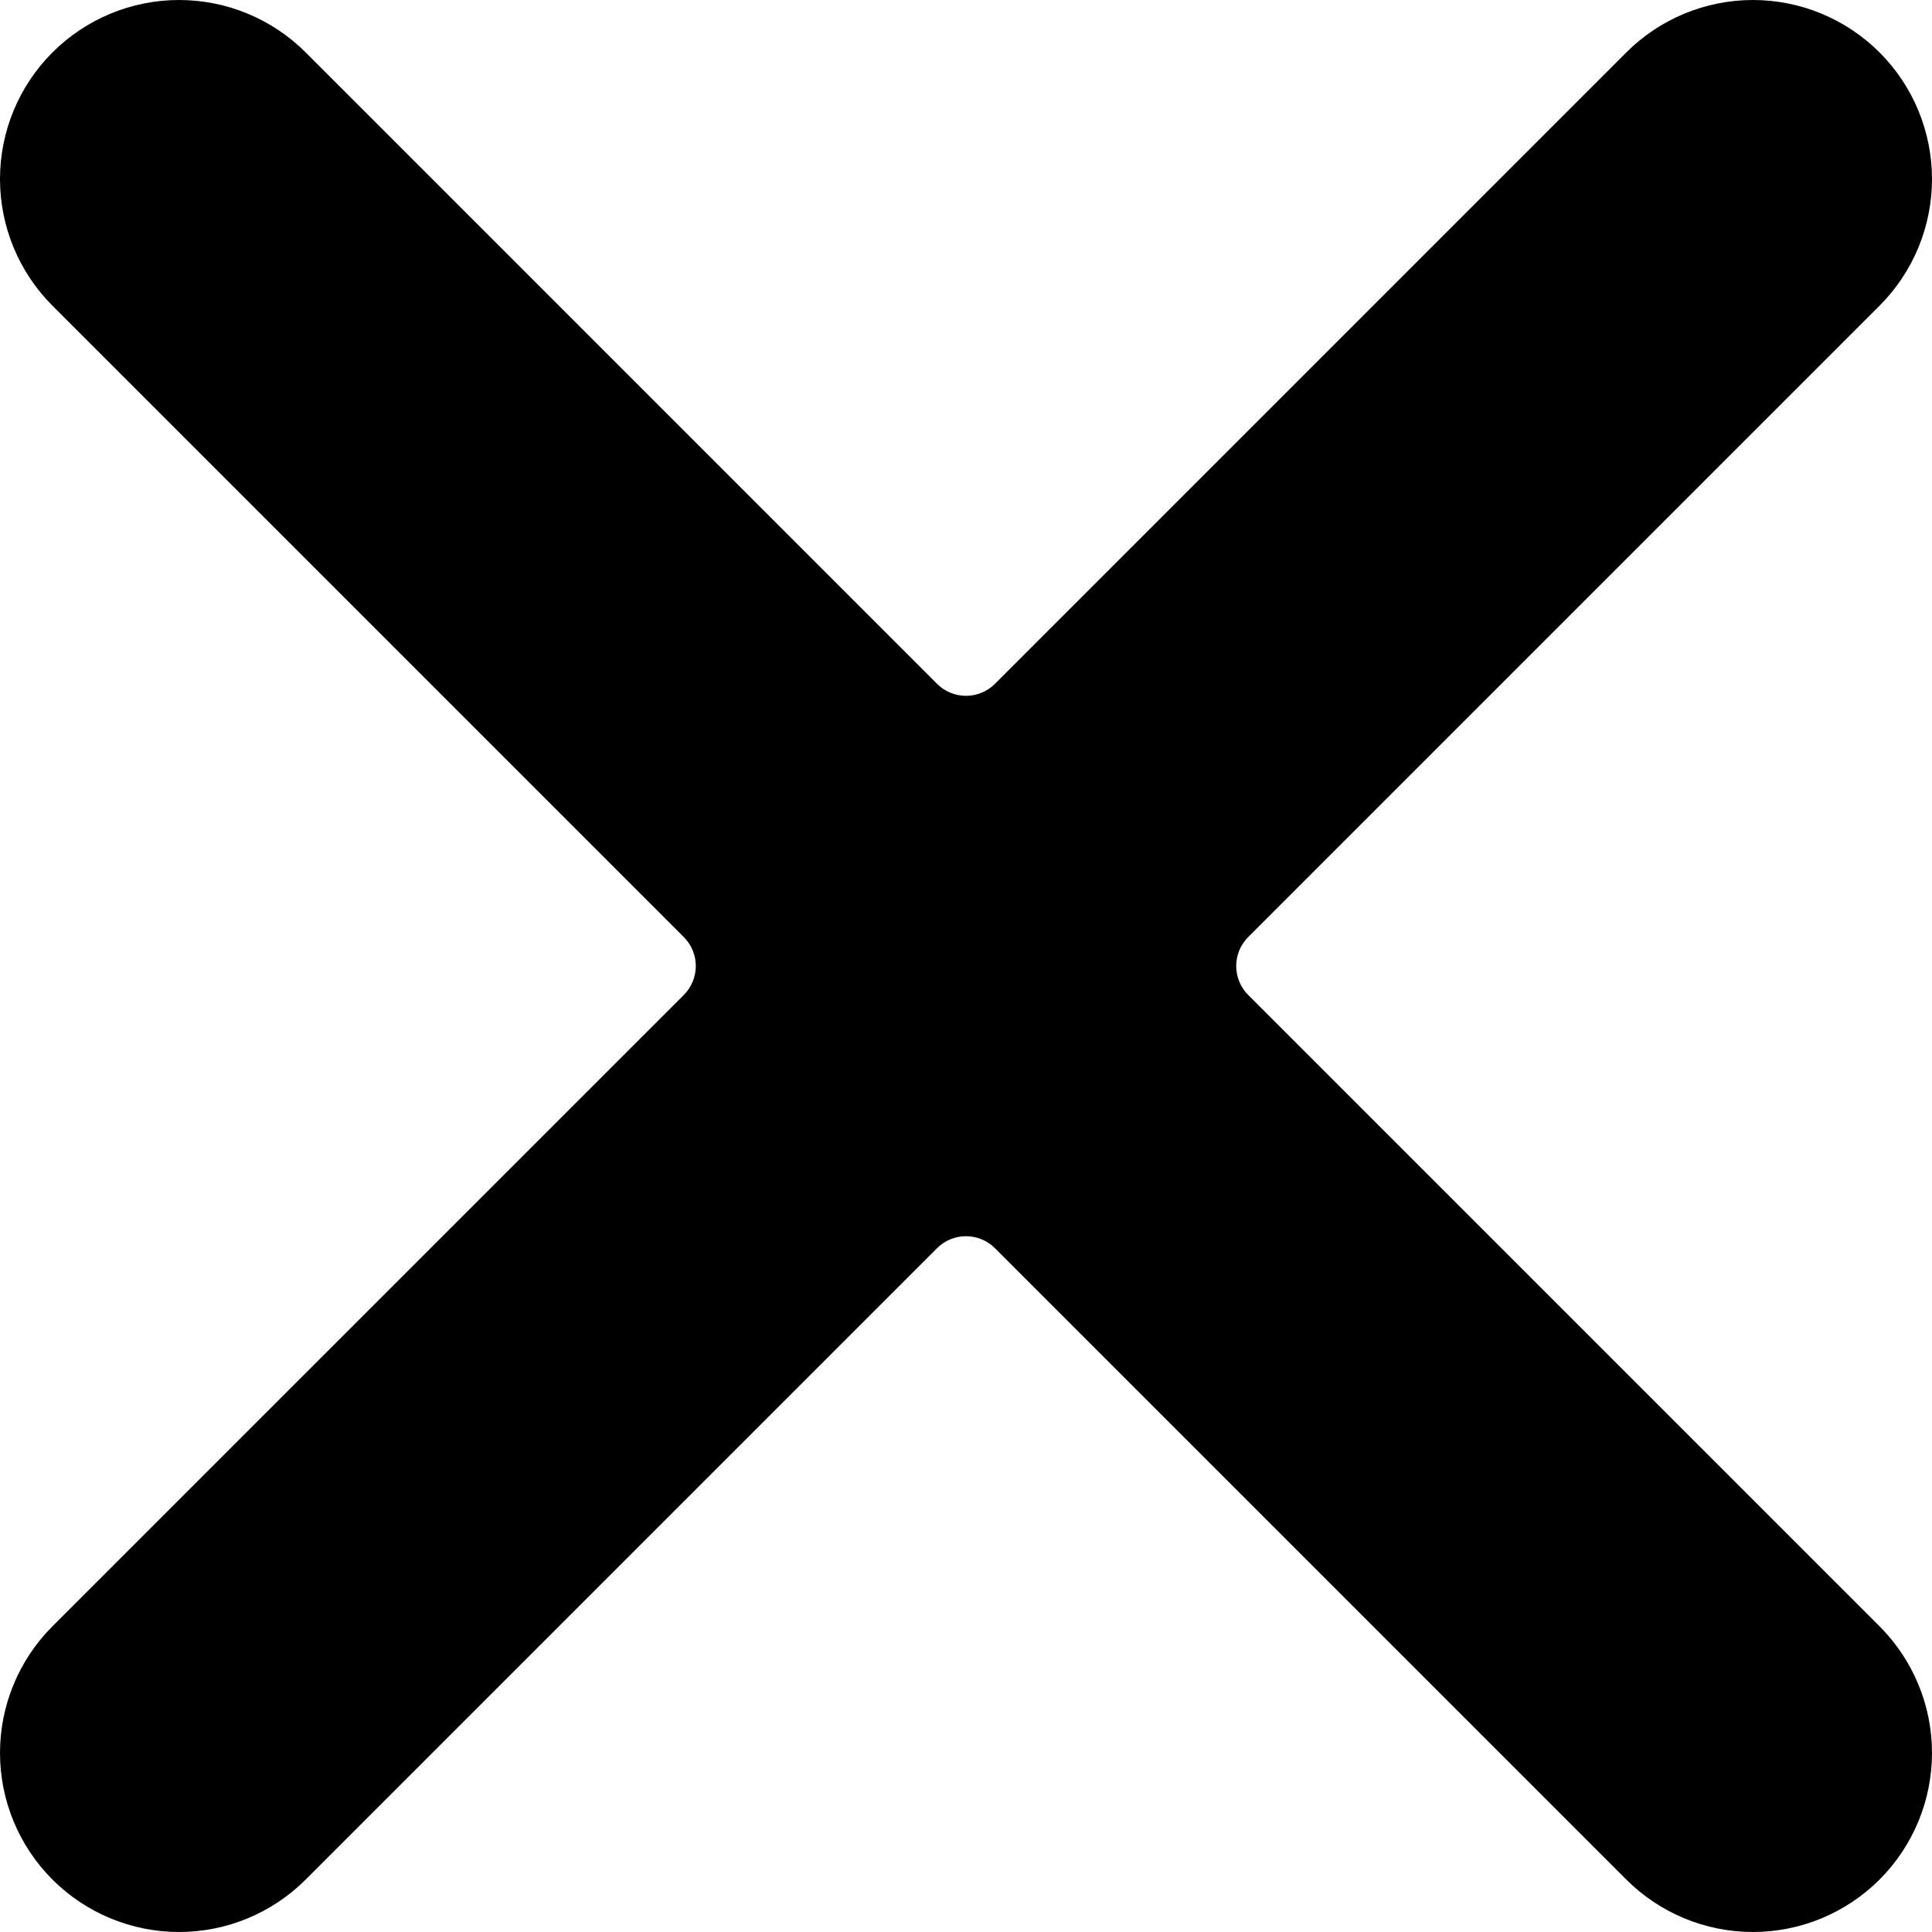
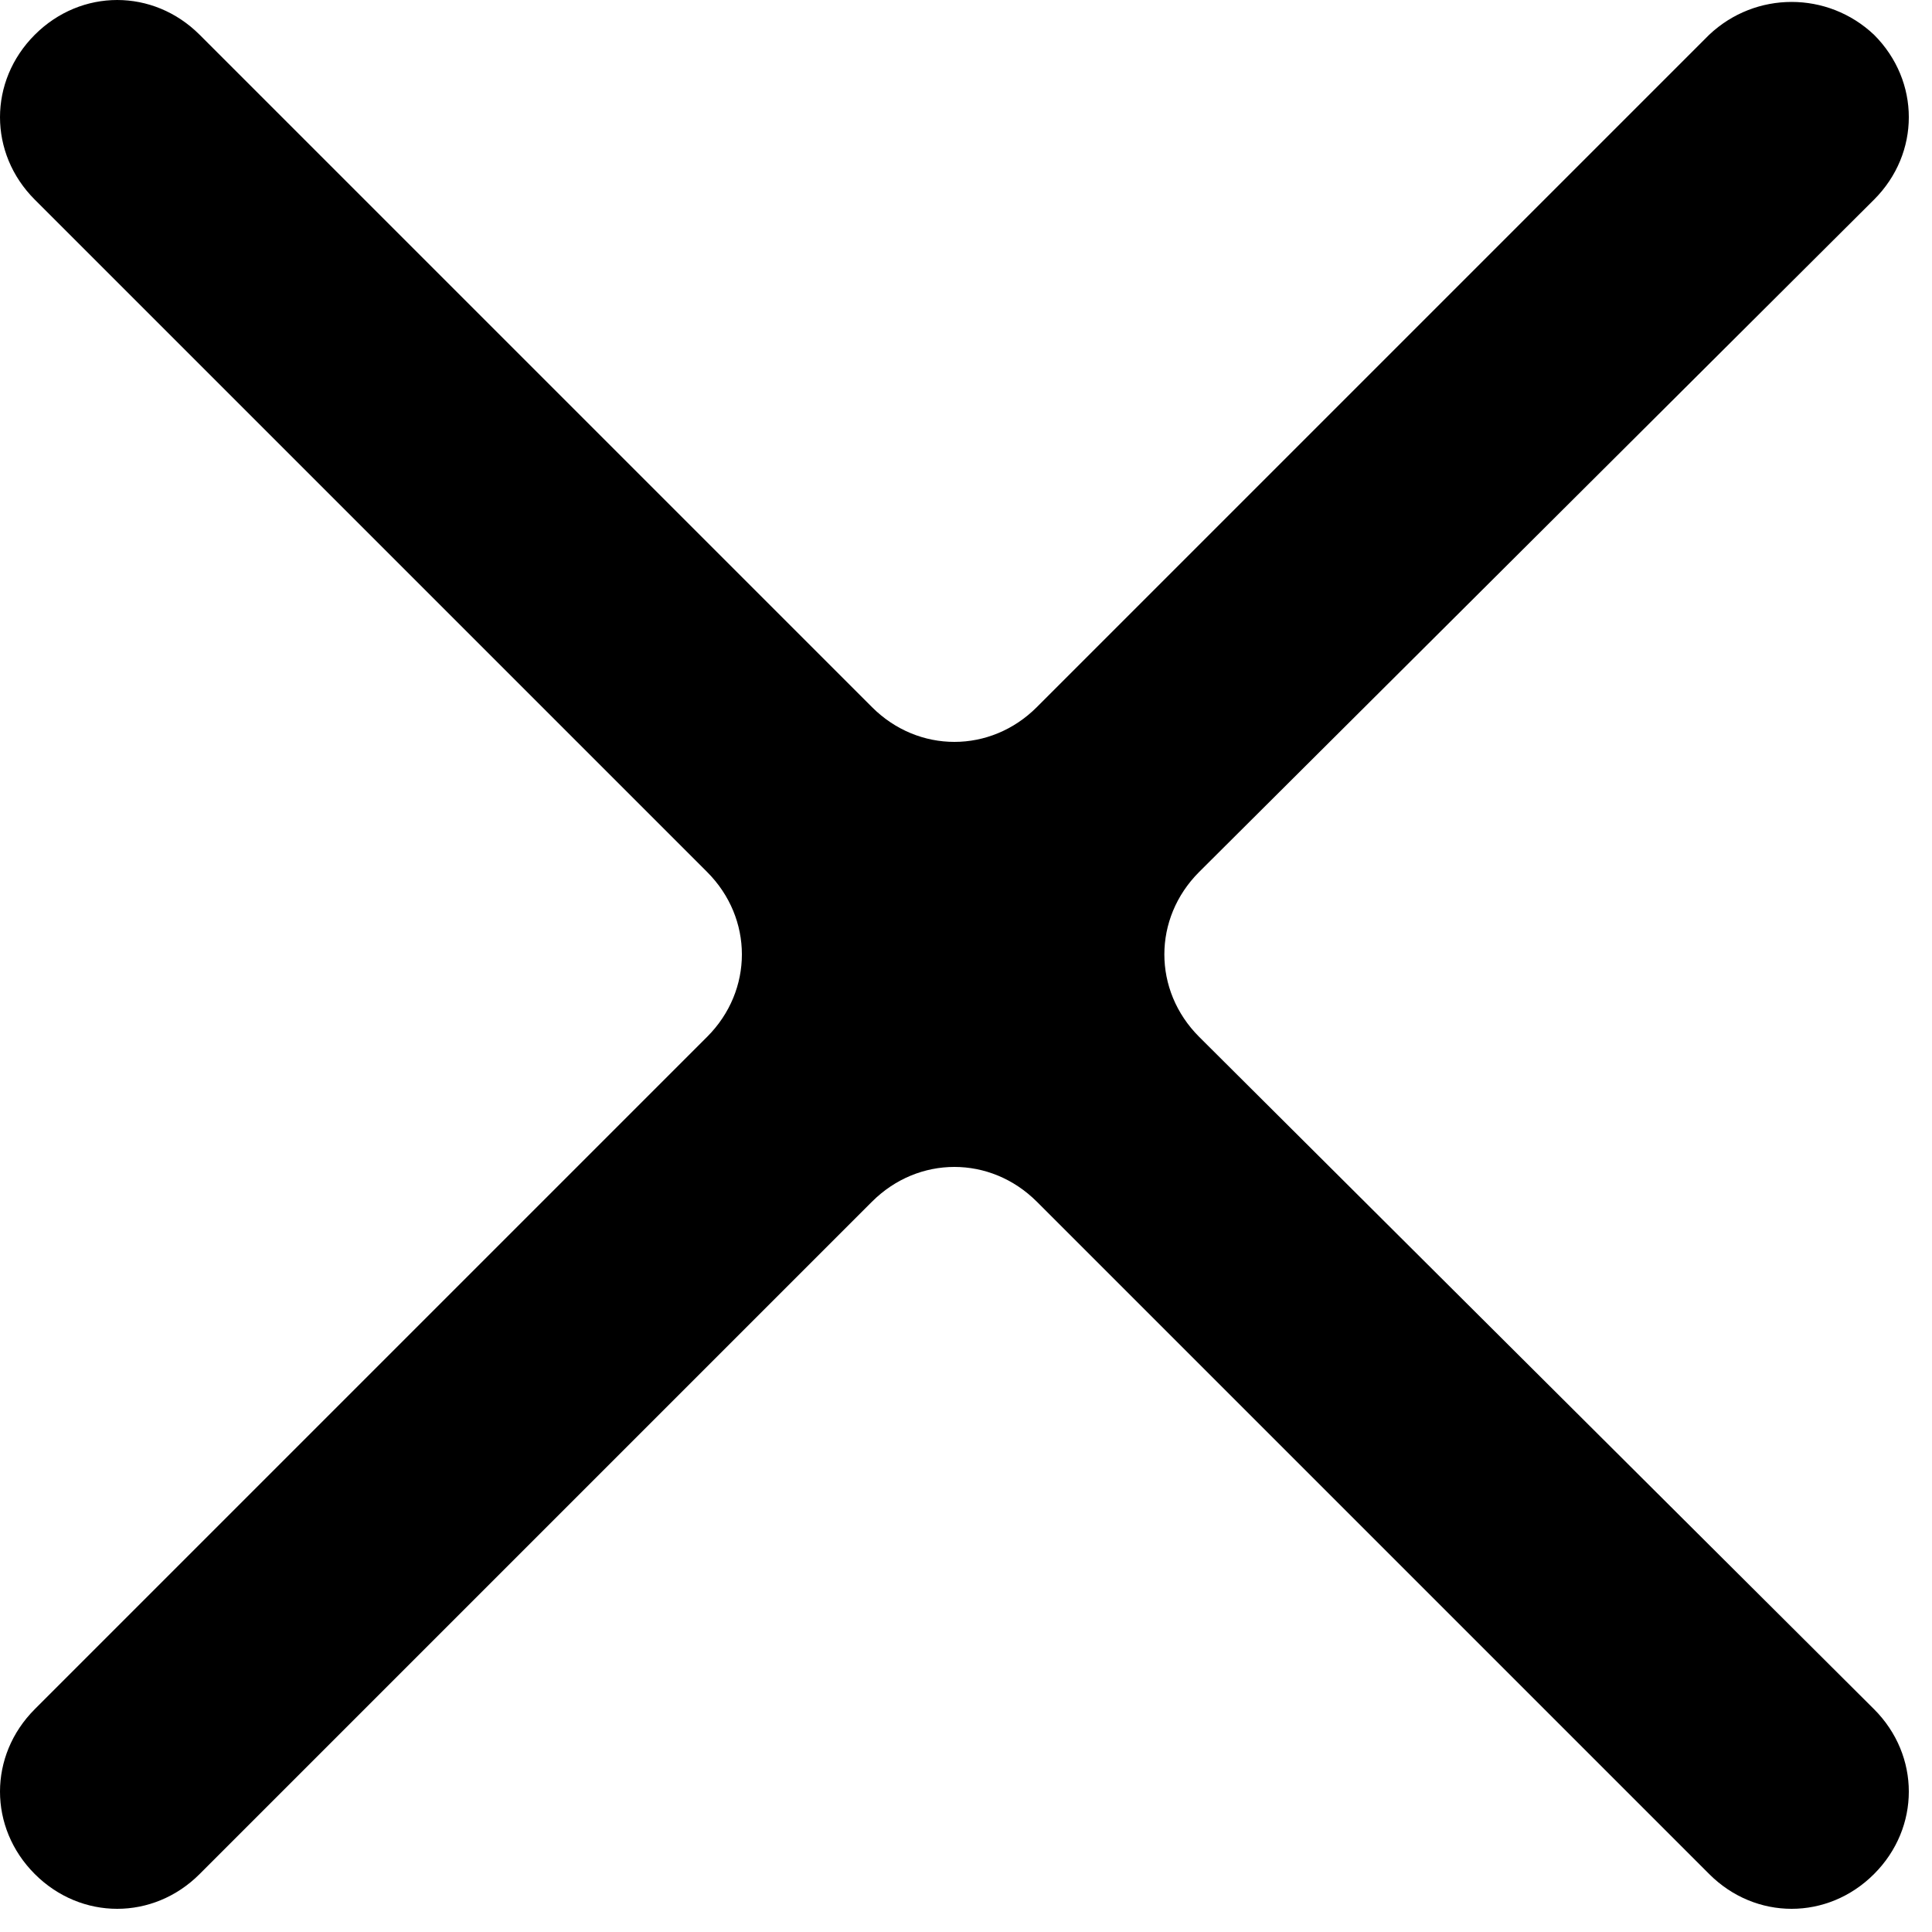
- <svg xmlns="http://www.w3.org/2000/svg" width="70" height="70" viewBox="0 0 70 70" fill="none">
-   <path d="M68.1 58.924C69.316 60.141 70 61.791 70 63.512C70 65.233 69.316 66.883 68.1 68.1C66.883 69.316 65.233 70 63.512 70C61.791 70 60.141 69.316 58.924 68.1L36.048 45.224C35.77 44.946 35.393 44.79 35 44.79C34.607 44.79 34.23 44.946 33.952 45.224L11.076 68.1C9.859 69.316 8.209 70 6.488 70C4.767 70 3.117 69.316 1.9 68.1C0.684 66.883 0 65.233 0 63.512C0 61.791 0.684 60.141 1.9 58.924L24.776 36.049C25.054 35.771 25.21 35.394 25.21 35C25.21 34.607 25.054 34.23 24.776 33.952L1.9 11.076C0.684 9.859 0 8.209 0 6.488C0 4.767 0.684 3.117 1.9 1.9C3.117 0.684 4.767 0 6.488 0C8.209 0 9.859 0.684 11.076 1.9L33.952 24.777C34.23 25.055 34.607 25.211 35 25.211C35.393 25.211 35.77 25.055 36.048 24.777L58.924 1.9C60.141 0.684 61.791 0 63.512 0C65.233 0 66.883 0.684 68.1 1.9C69.316 3.117 70 4.767 70 6.488C70 8.209 69.316 9.859 68.1 11.076L45.224 33.952C44.946 34.23 44.79 34.607 44.79 35C44.79 35.394 44.946 35.771 45.224 36.049L68.1 58.924Z" fill="black" />
+ <svg xmlns="http://www.w3.org/2000/svg" width="75" height="75" viewBox="0 0 75 75" fill="none">
+   <path d="M66.35 1.35L40.25 27.45C38.45 29.25 35.65 29.25 33.85 27.45L7.75 1.35C5.95 -0.45 3.15 -0.45 1.35 1.35C-0.45 3.15 -0.45 5.95 1.35 7.75L27.45 33.85C29.25 35.65 29.25 38.45 27.45 40.25L1.35 66.35C-0.45 68.15 -0.45 70.95 1.35 72.75C3.15 74.55 5.95 74.55 7.75 72.75L33.85 46.65C35.65 44.85 38.45 44.85 40.25 46.65L66.35 72.75C68.15 74.55 70.95 74.55 72.75 72.75C74.55 70.95 74.55 68.15 72.75 66.35L46.55 40.25C44.75 38.45 44.75 35.65 46.55 33.85L72.75 7.75C74.55 5.95 74.55 3.15 72.75 1.35C70.95 -0.35 68.15 -0.35 66.35 1.35Z" fill="black" />
</svg>
